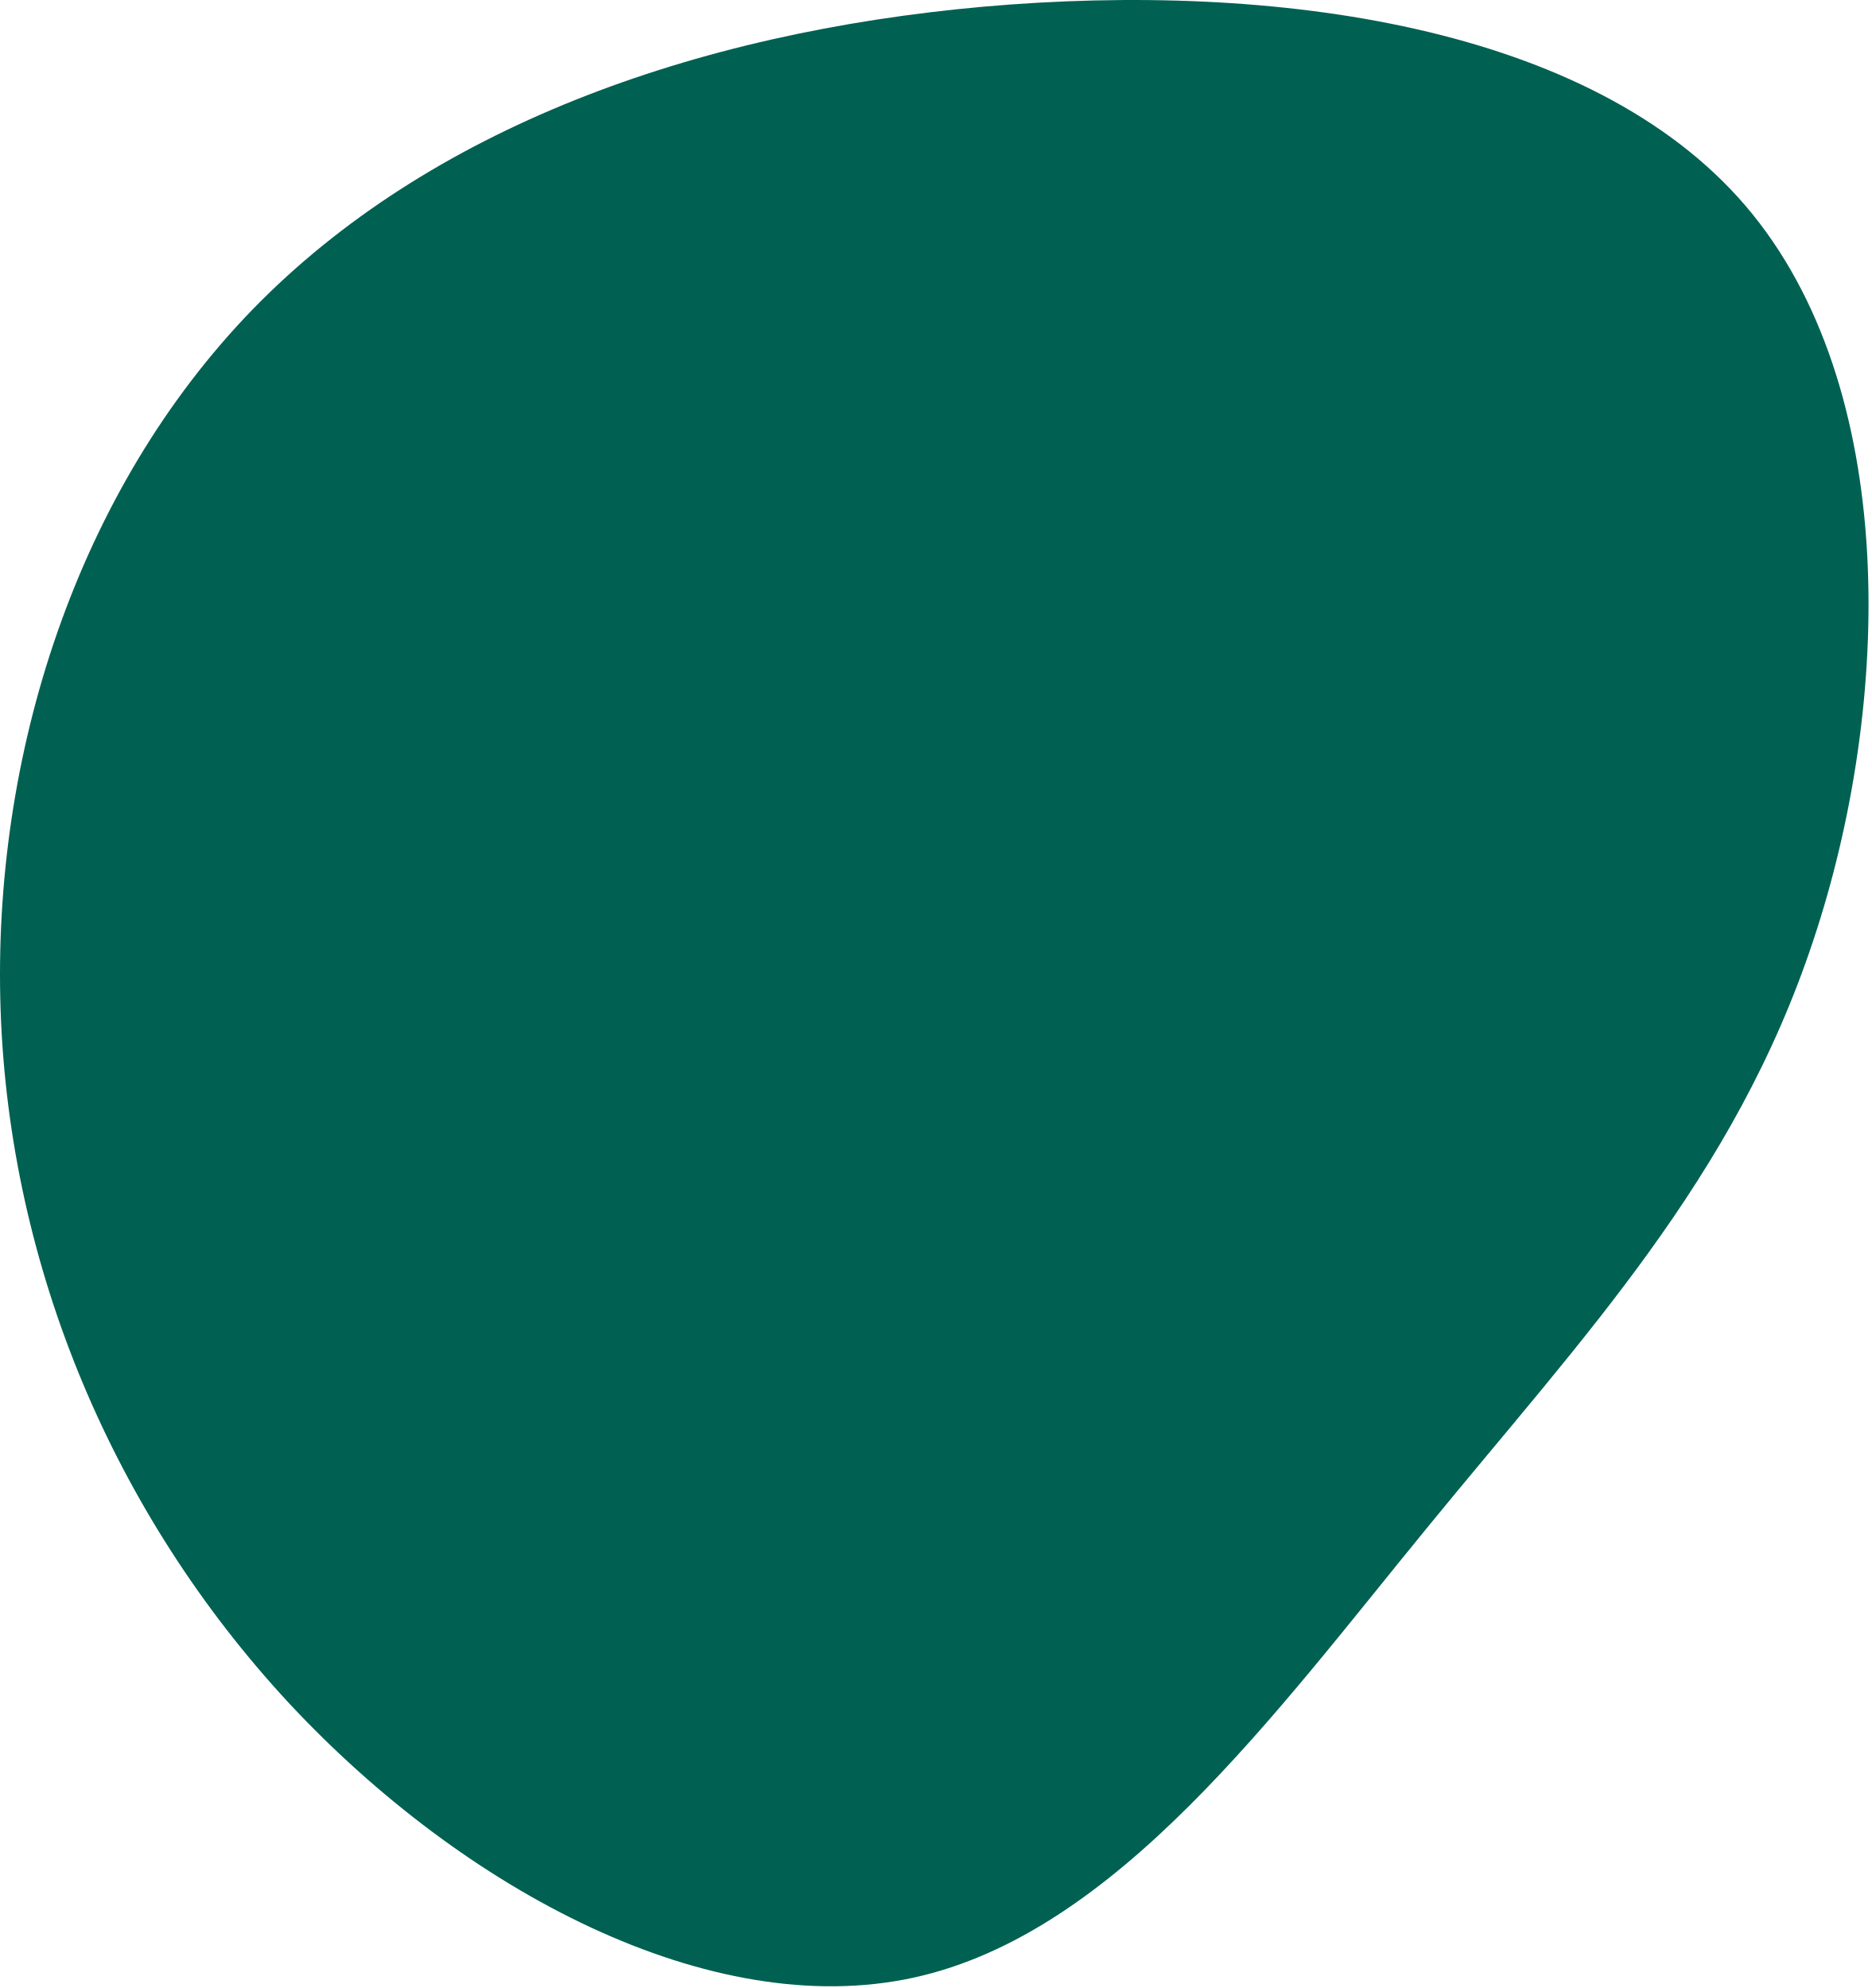
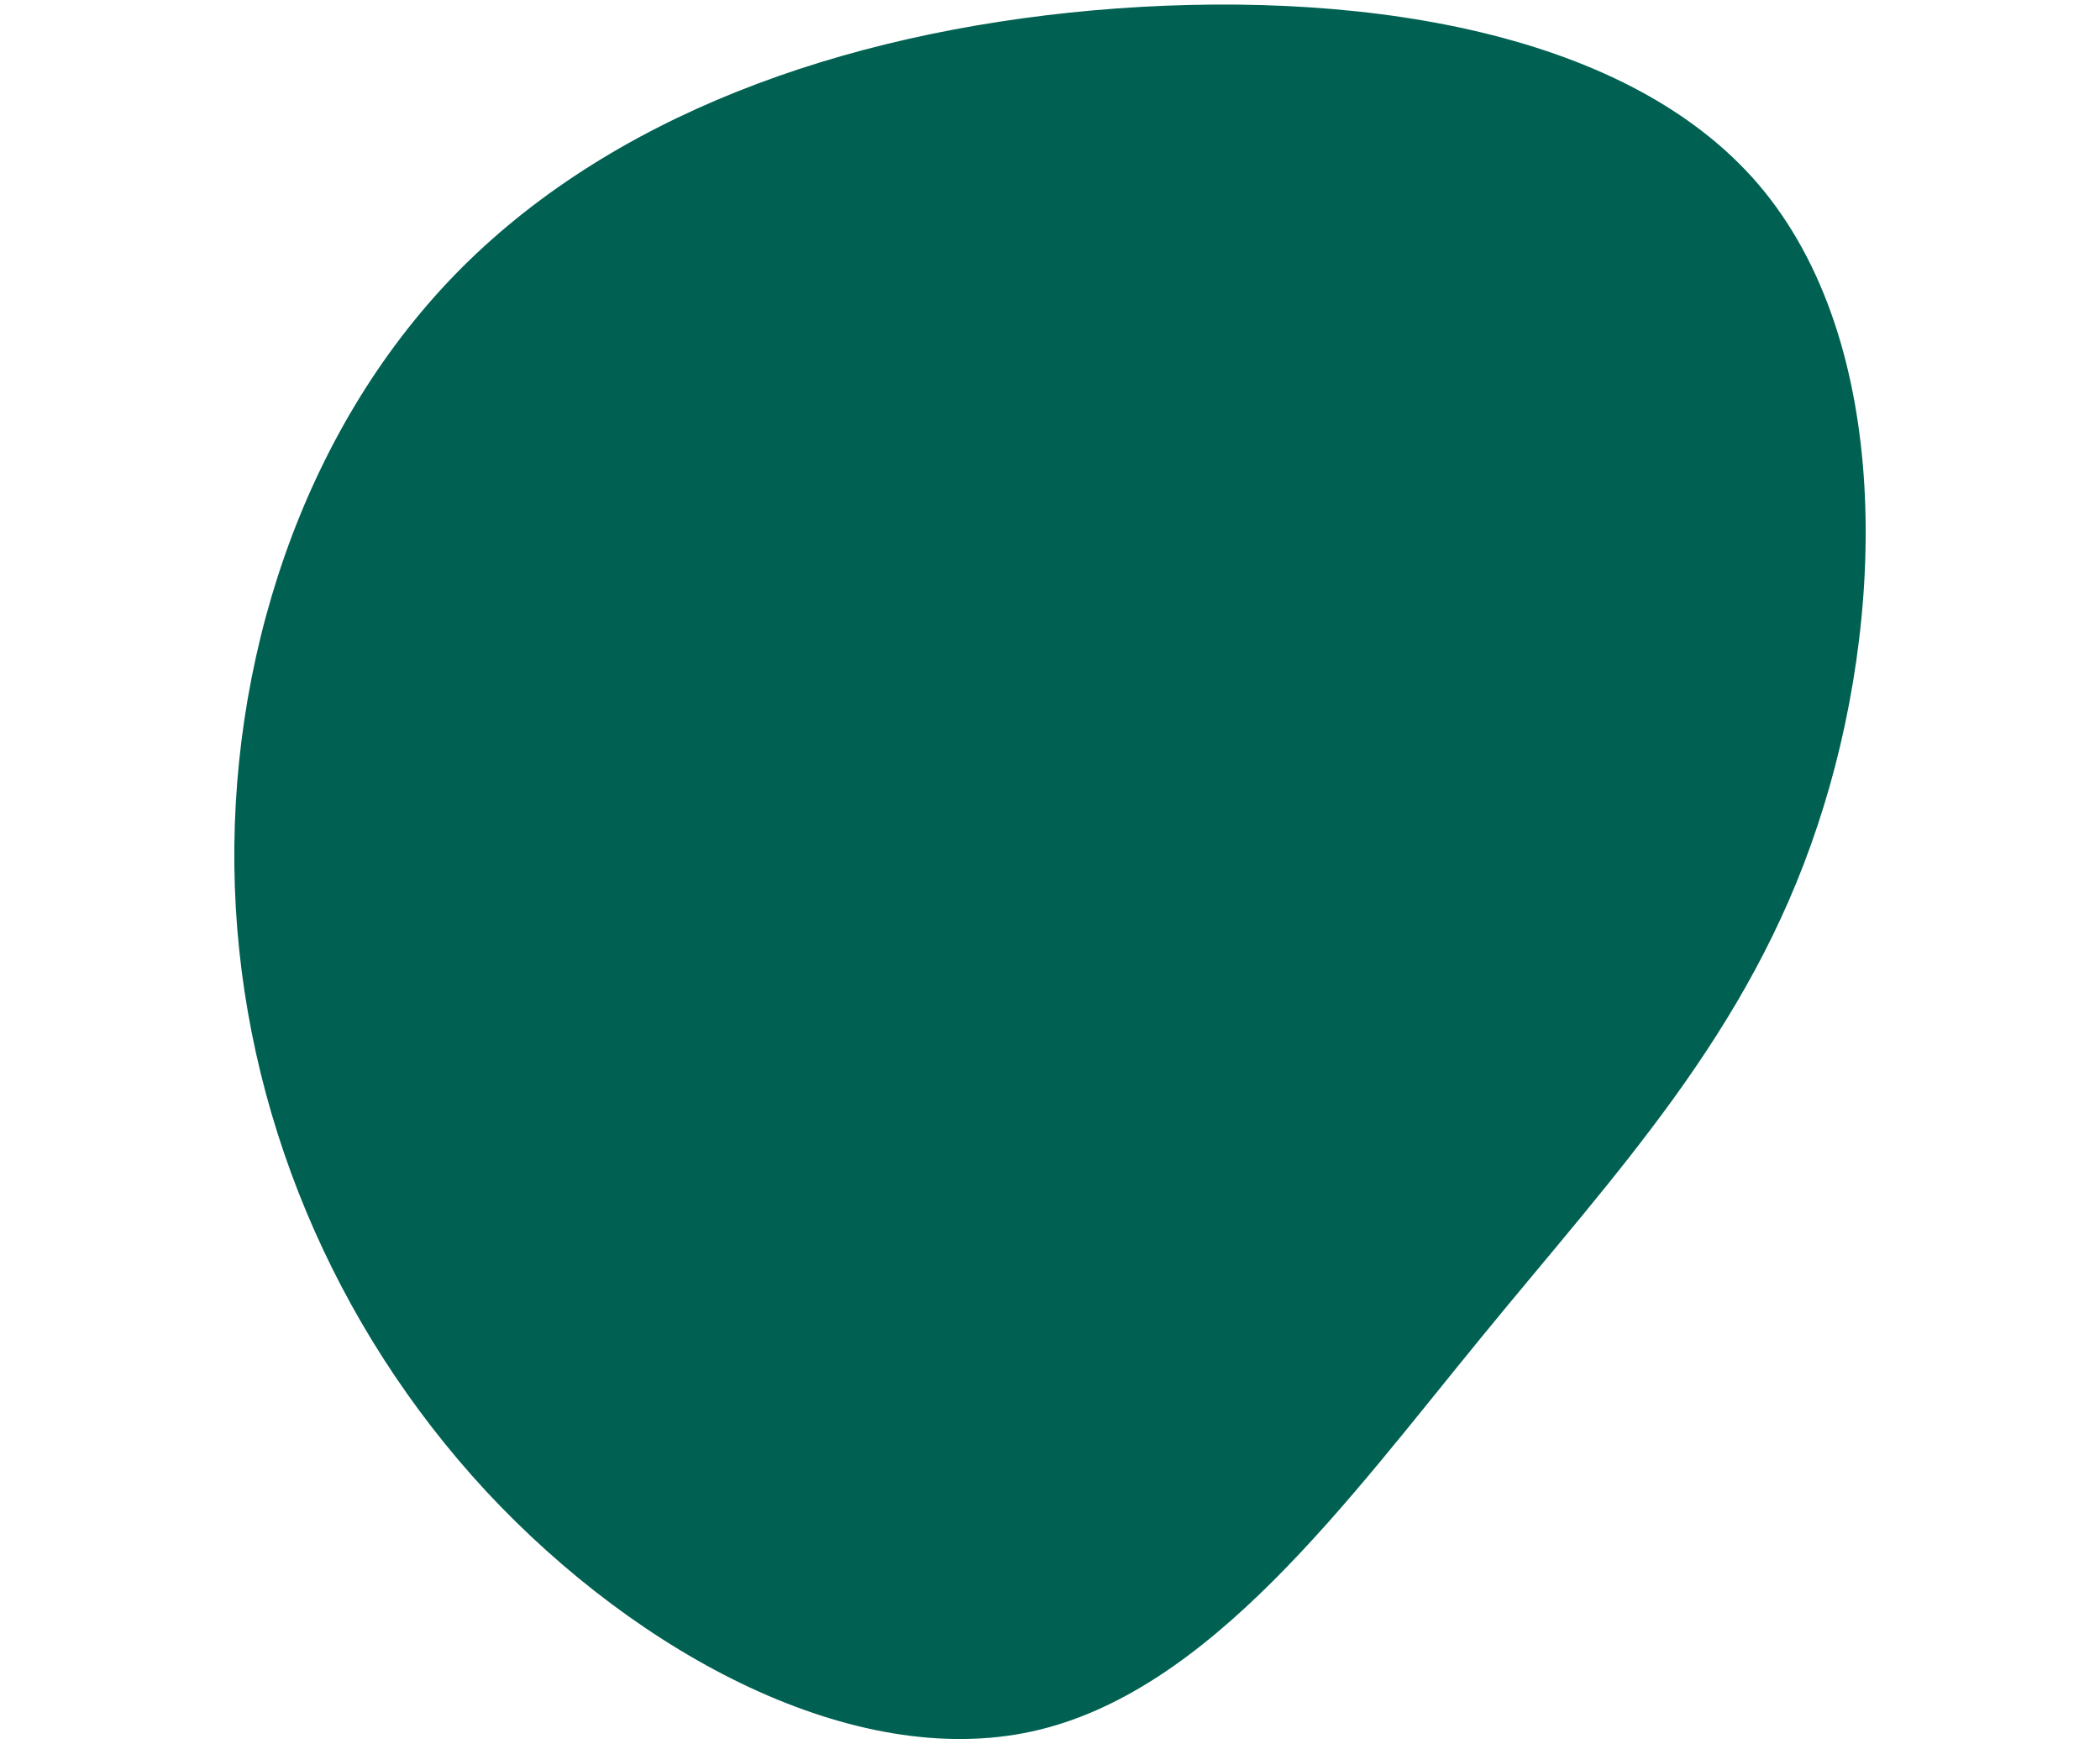
- <svg xmlns="http://www.w3.org/2000/svg" width="100%" height="100%" viewBox="0 0 418 444" version="1.1" xml:space="preserve" style="fill-rule:evenodd;clip-rule:evenodd;stroke-linejoin:round;stroke-miterlimit:2;">
-   <g transform="matrix(1,0,0,1,-241.352,-78.1907)">
-     <g transform="matrix(1,0,0,1,455.295,305.972)">
-       <path d="M175.9,-181.8C210.4,-141.4 208.7,-70.7 191,-17.7C173.4,35.4 139.7,70.7 105.2,112.9C70.7,155 35.4,204 -9.9,213.9C-55.2,223.8 -110.3,194.6 -149.5,152.5C-188.6,110.3 -211.8,55.2 -213.8,-2C-215.8,-59.2 -196.7,-118.3 -157.5,-158.7C-118.3,-199 -59.2,-220.5 5.8,-226.3C70.7,-232 141.4,-222.1 175.9,-181.8" style="fill:rgb(0,97,82);fill-rule:nonzero;" />
+ <svg xmlns="http://www.w3.org/2000/svg" width="100%" height="100%" viewBox="0 0 530 440" version="1.1" xml:space="preserve" style="fill-rule:evenodd;clip-rule:evenodd;stroke-linejoin:round;stroke-miterlimit:2;">
+   <g>
+     <g>
+       <path d="M443.78,46.515C477.821,86.377 476.143,156.135 458.679,208.429C441.314,260.821 408.063,295.651 374.022,337.289C339.982,378.828 305.152,427.175 260.456,436.943C215.76,446.711 161.394,417.9 122.716,376.361C84.137,334.723 61.246,280.357 59.273,223.92C57.299,167.482 76.145,109.169 114.823,69.307C153.5,29.544 211.813,8.331 275.947,2.608C339.982,-3.016 409.74,6.752 443.78,46.515" style="fill:rgb(0,97,82);fill-rule:nonzero;" />
    </g>
  </g>
</svg>
